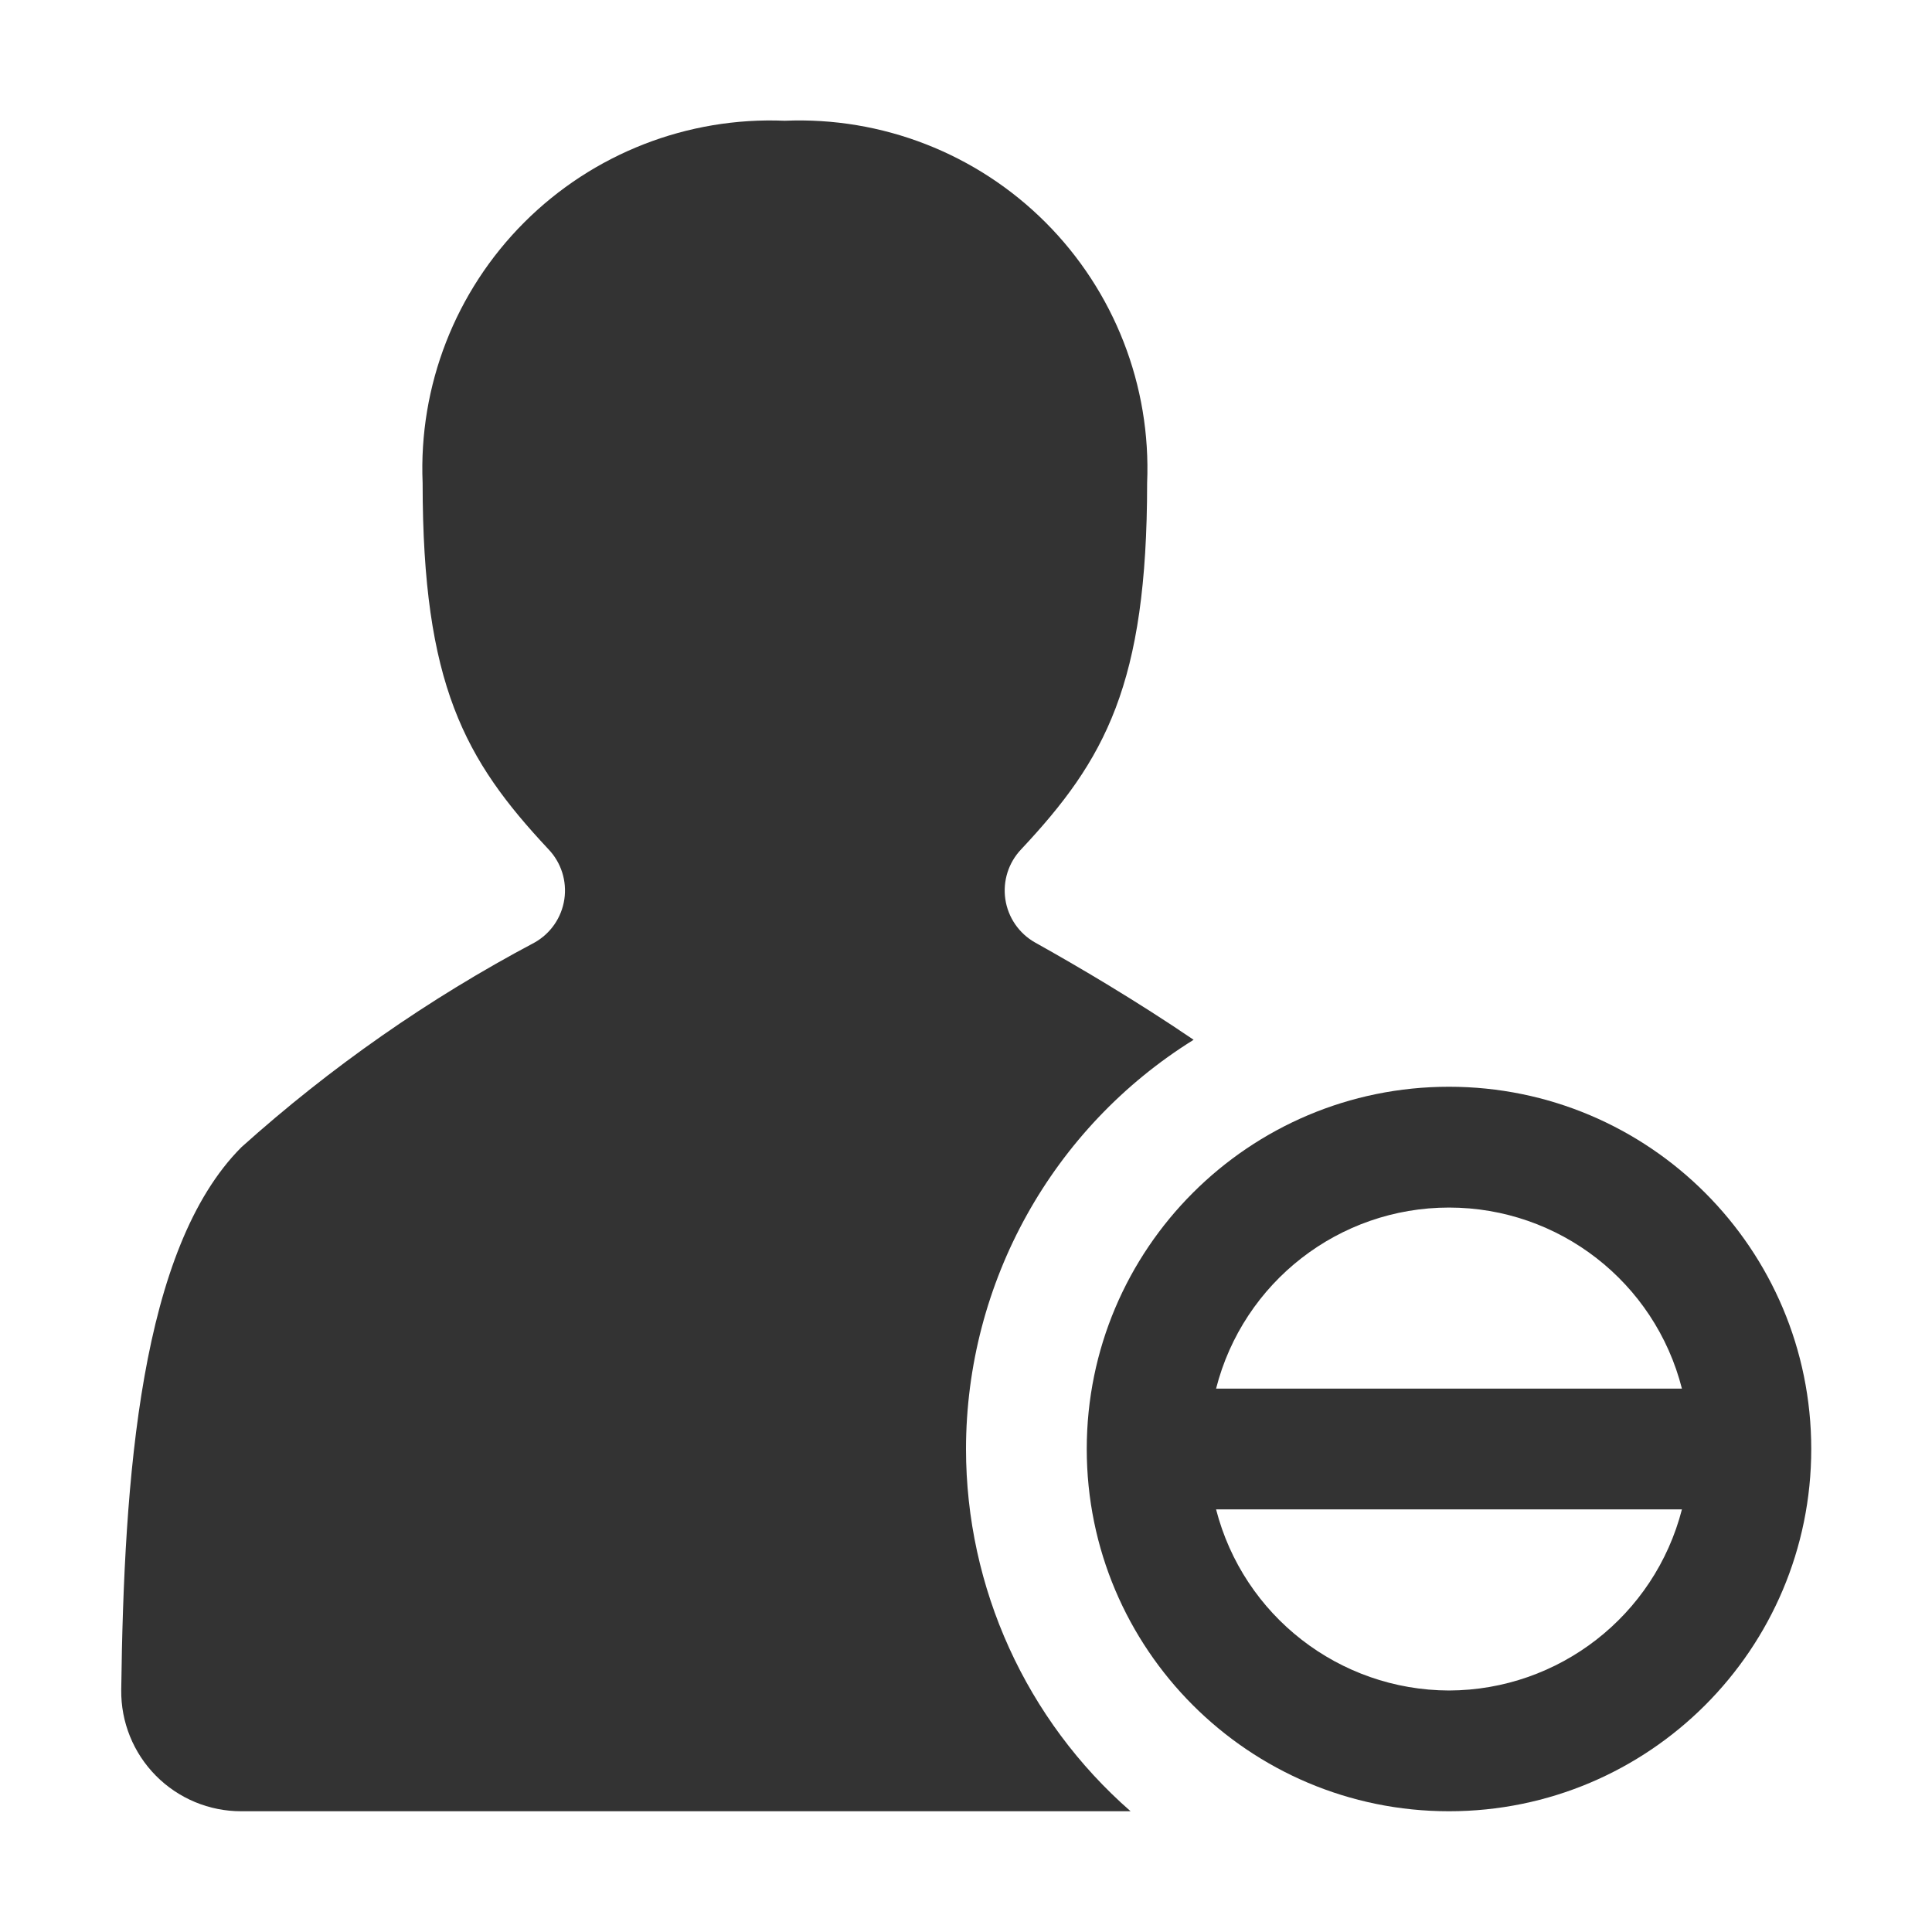
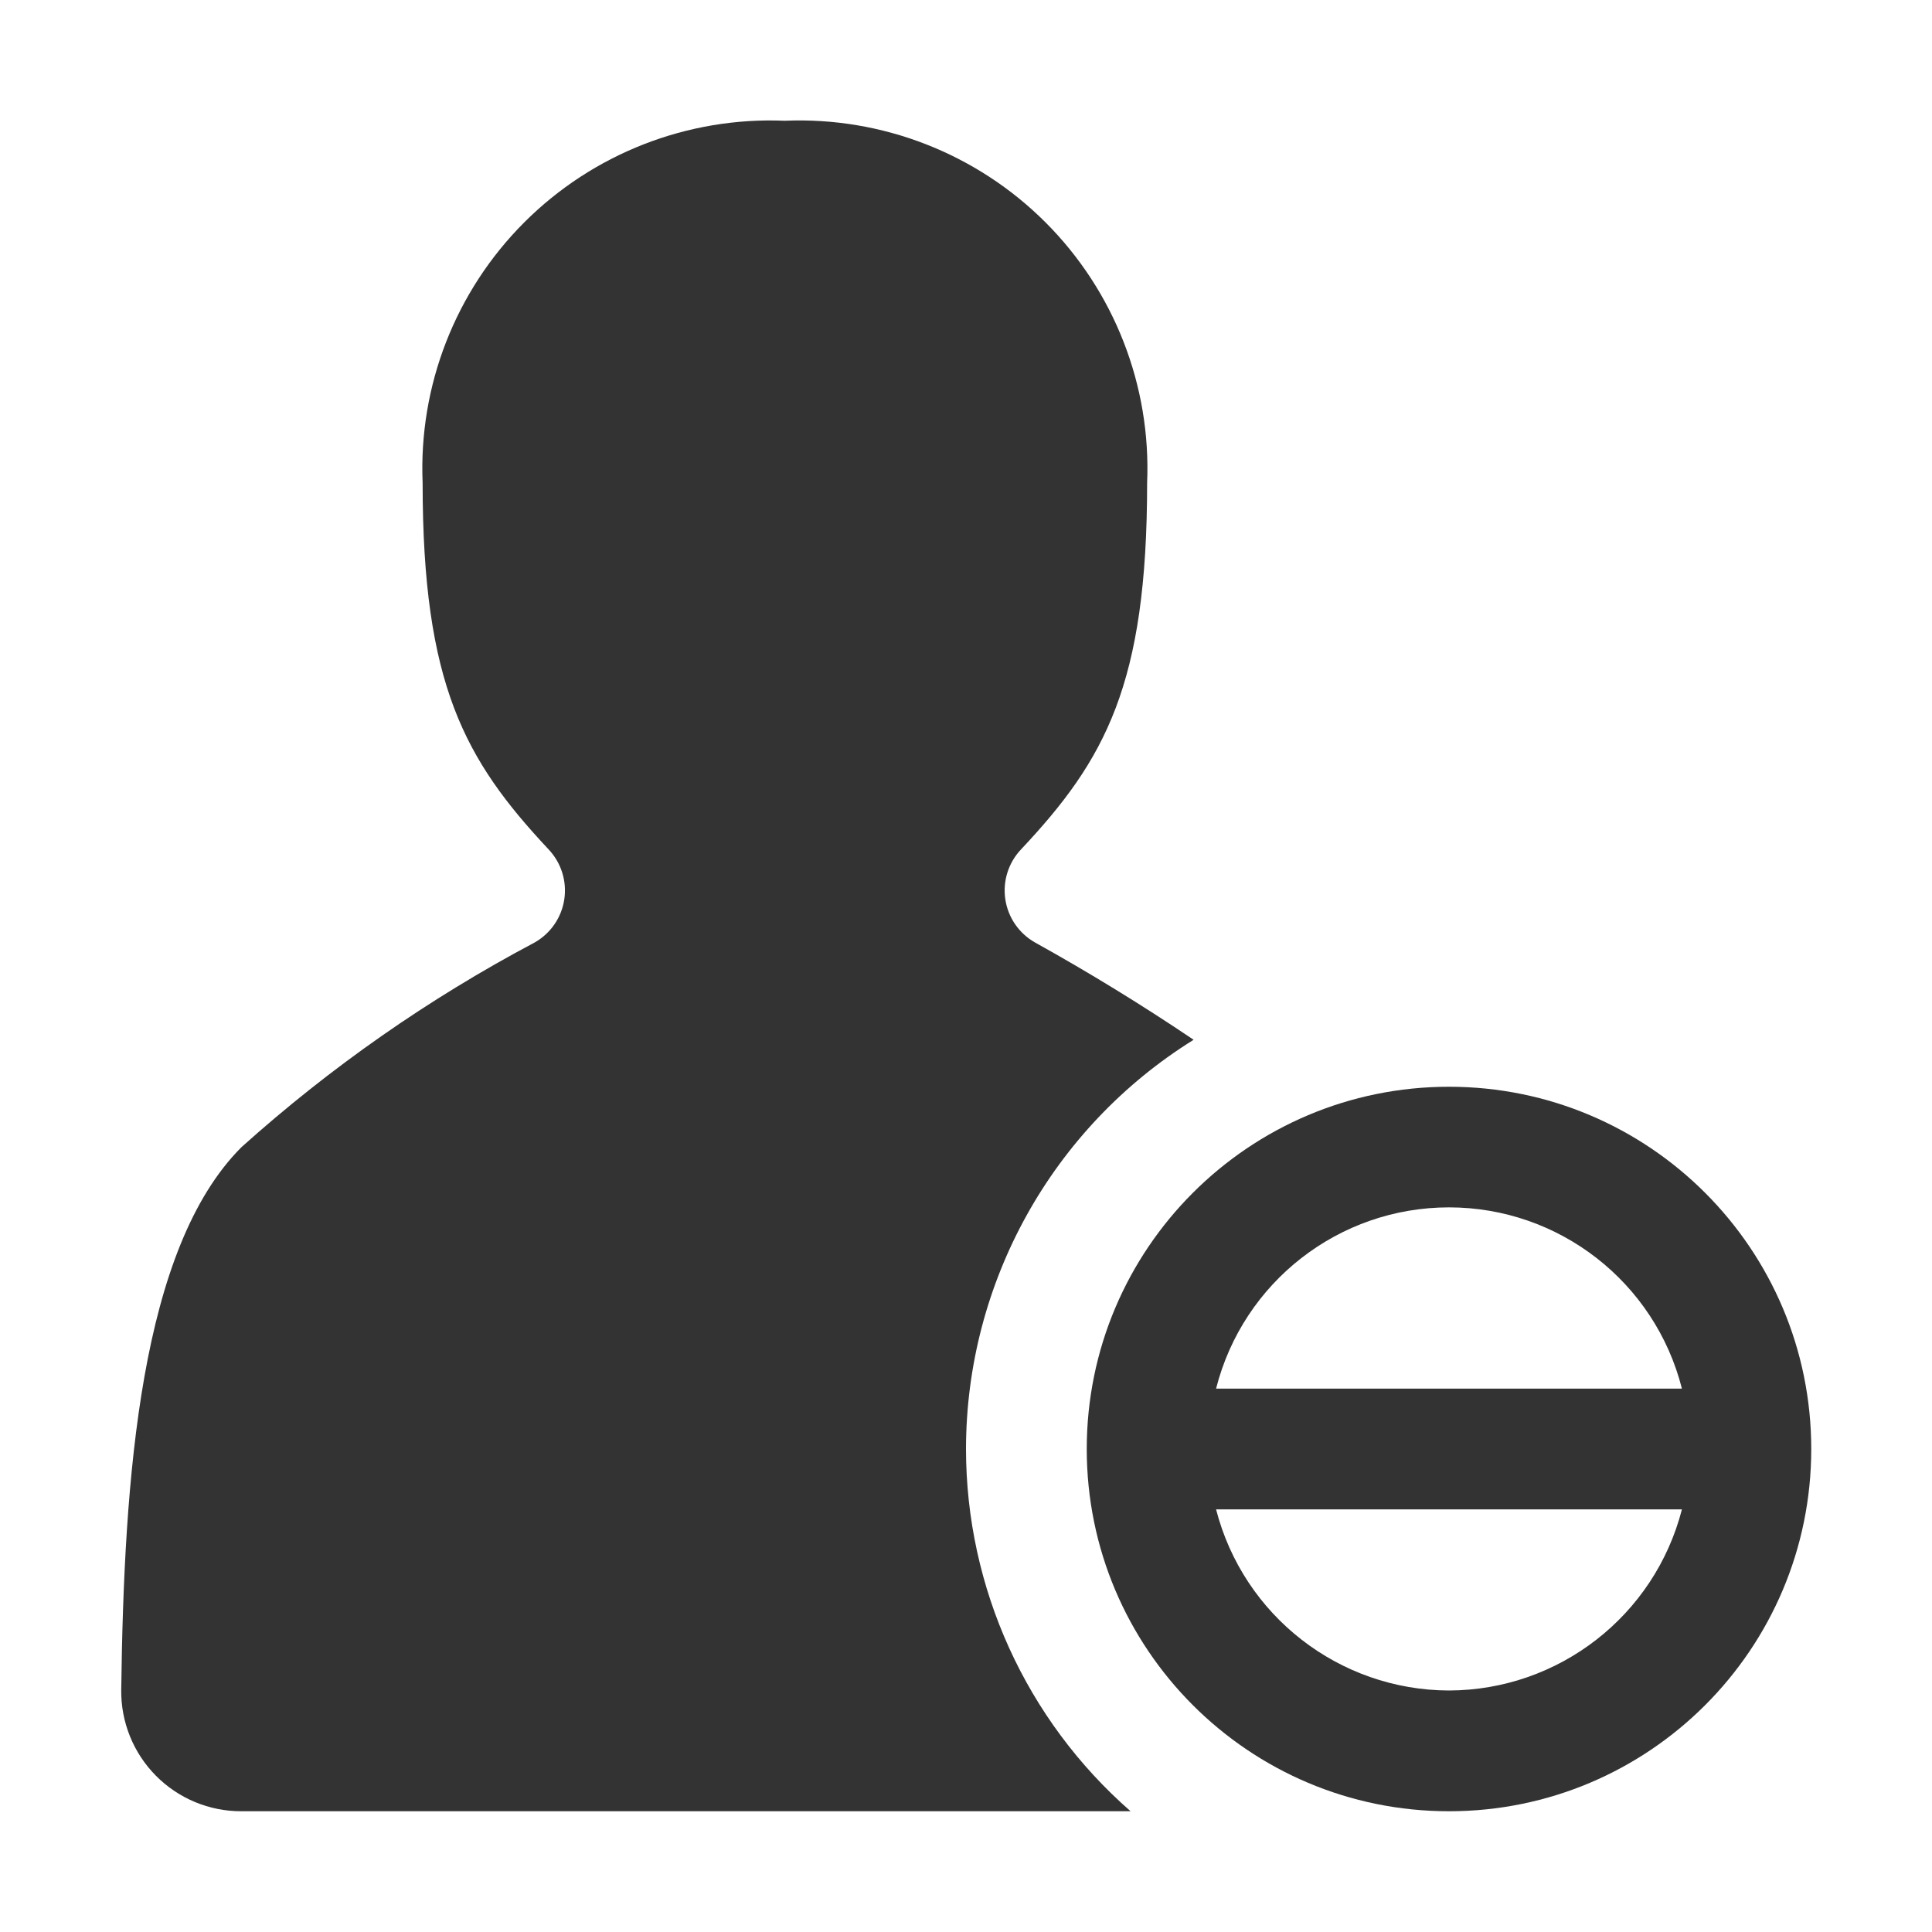
<svg xmlns="http://www.w3.org/2000/svg" viewBox="0 0 32 32">
-   <g>
-     <rect width="32" height="32" style="fill: none" />
-     <g>
-       <path d="M24,18a6,6,0,1,0,6,6A6,6,0,0,0,24,18Zm0,10a3.996,3.996,0,0,1-3.858-3h7.716A3.996,3.996,0,0,1,24,28Zm-3.858-5a3.981,3.981,0,0,1,7.716,0Z" style="fill: #333" />
-       <path d="M16,24a7.994,7.994,0,0,1,3.77-6.778c-.944-.642-1.907-1.21-2.624-1.61a.989.989,0,0,1-.23-1.547C18.305,12.583,19,11.333,19,8a5.764,5.764,0,0,0-6.002-6A5.764,5.764,0,0,0,7,8c0,3.333.695,4.583,2.083,6.065a.989.989,0,0,1-.23,1.547A24.283,24.283,0,0,0,4,19c-1.675,1.675-1.947,5.457-1.992,8.991A1.985,1.985,0,0,0,3.996,30h14.73A7.976,7.976,0,0,1,16,24Z" style="fill: #333" />
-     </g>
+   <path fill="none" d="M0 0h32v32H0z" />
+   <g fill="#333">
+     <path d="M24 18a6 6 0 1 0 6 6 6 6 0 0 0-6-6zm0 10a3.996 3.996 0 0 1-3.858-3h7.716A3.996 3.996 0 0 1 24 28zm-3.858-5a3.98 3.98 0 0 1 7.716 0z" />
+     <path d="M16 24a7.994 7.994 0 0 1 3.77-6.778 35.69 35.69 0 0 0-2.624-1.61.989.989 0 0 1-.23-1.548C18.306 12.584 19 11.334 19 8a5.764 5.764 0 0 0-6.002-6A5.764 5.764 0 0 0 7 8c0 3.333.695 4.583 2.083 6.065a.99.99 0 0 1-.23 1.547A24.283 24.283 0 0 0 4 19c-1.675 1.675-1.947 5.457-1.992 8.991A1.985 1.985 0 0 0 3.996 30h14.73A7.976 7.976 0 0 1 16 24z" />
  </g>
</svg>
